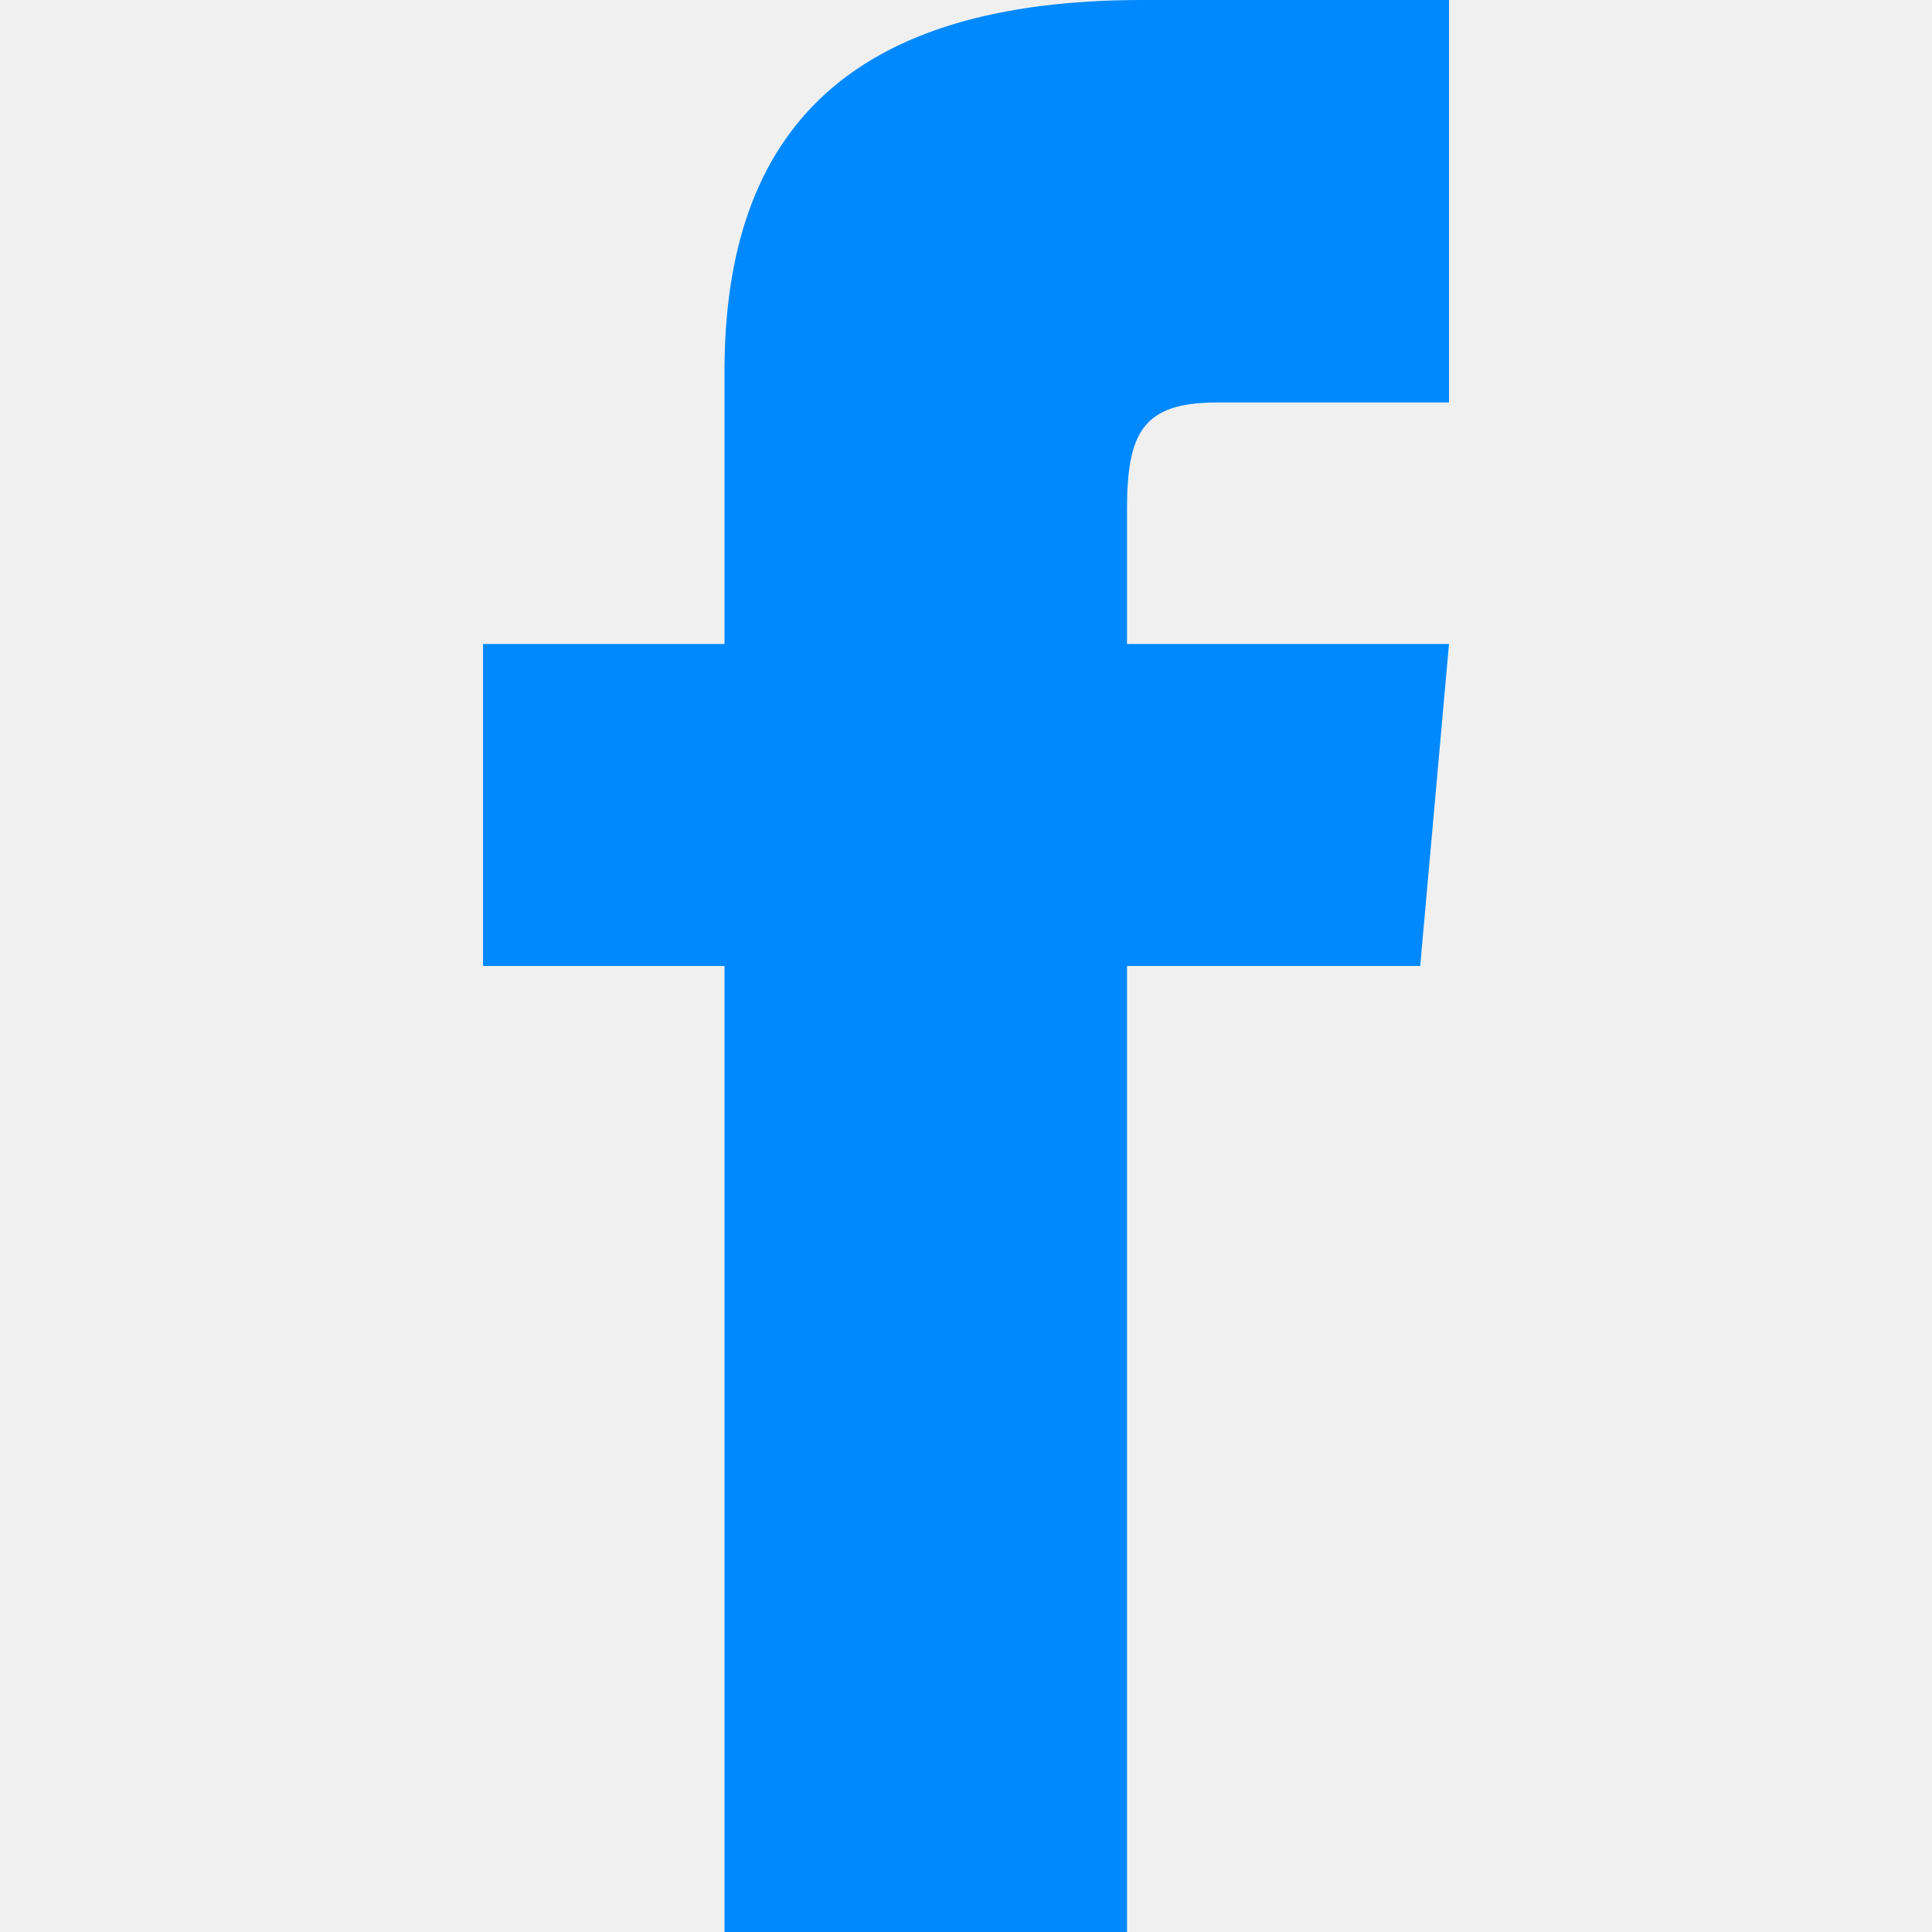
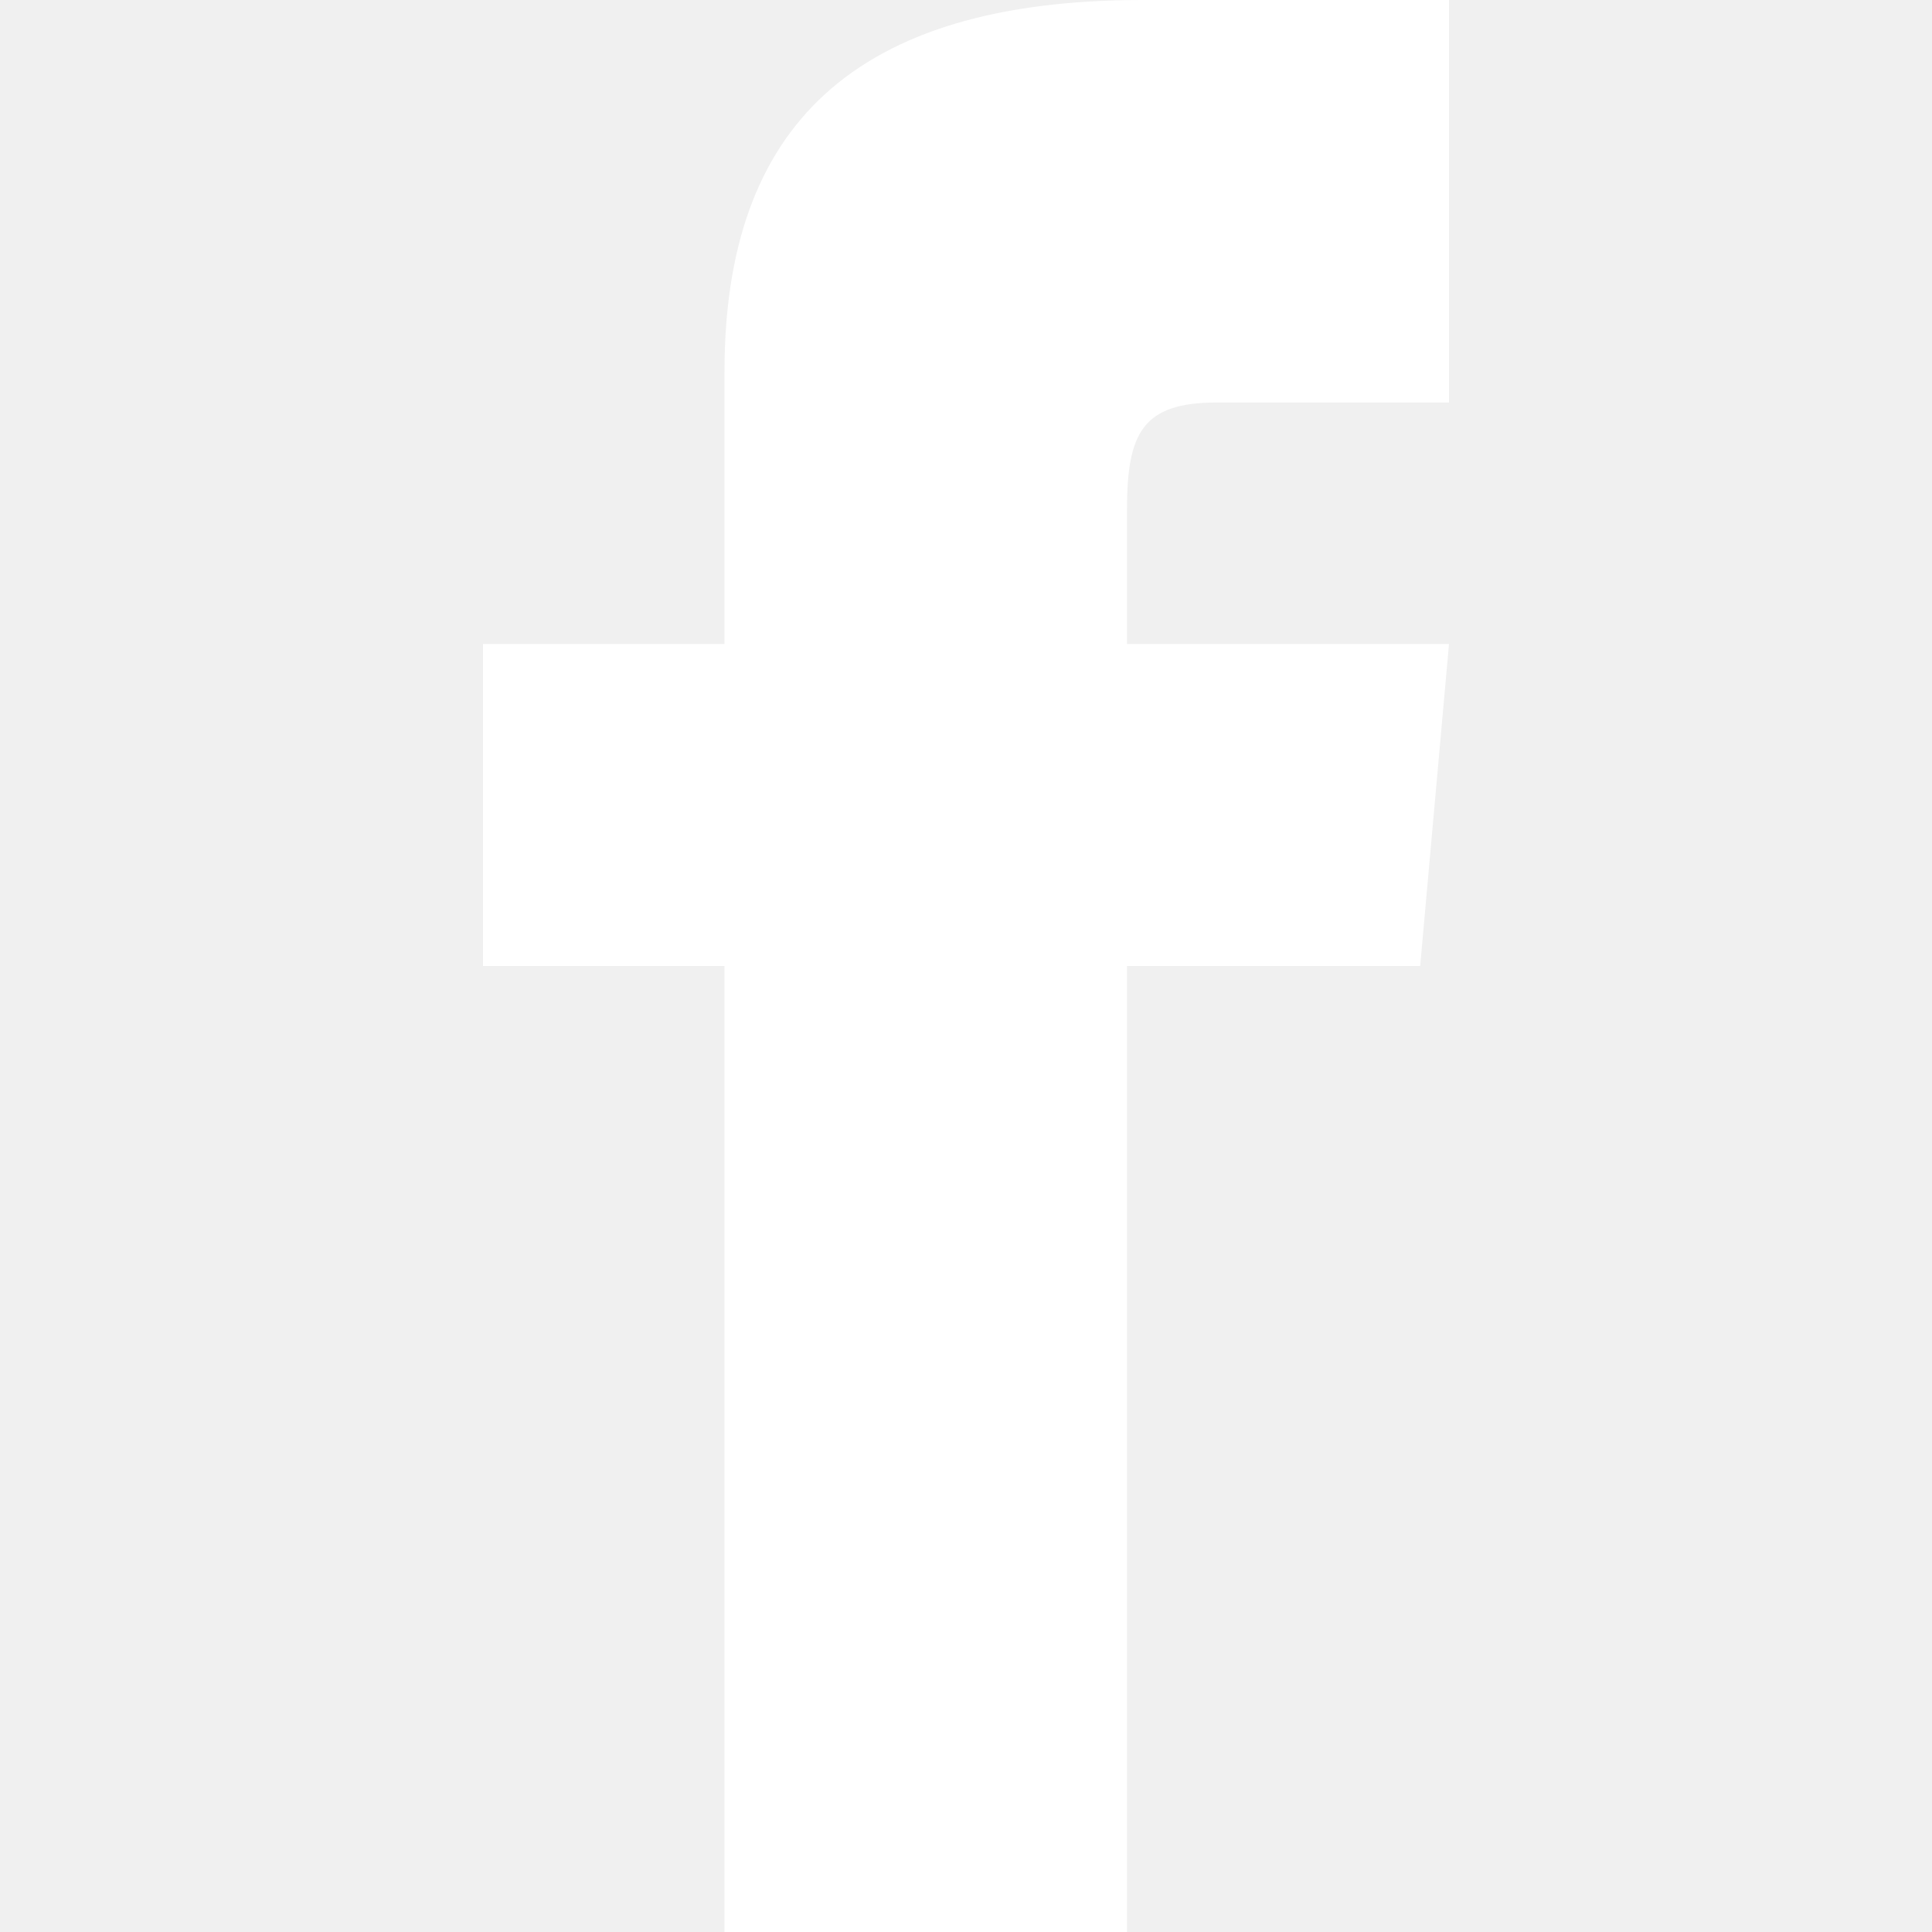
- <svg xmlns="http://www.w3.org/2000/svg" width="18" height="18" viewBox="0 0 24 24" fill="#0089ff">
+ <svg xmlns="http://www.w3.org/2000/svg" width="18" height="18" viewBox="0 0 24 24" fill="#ffffff">
  <path d="M9 8h-3v4h3v12h5v-12h3.642l.358-4h-4v-1.667c0-.955.192-1.333 1.115-1.333h2.885v-5h-3.808c-3.596 0-5.192 1.583-5.192 4.615v3.385z" />
</svg>
